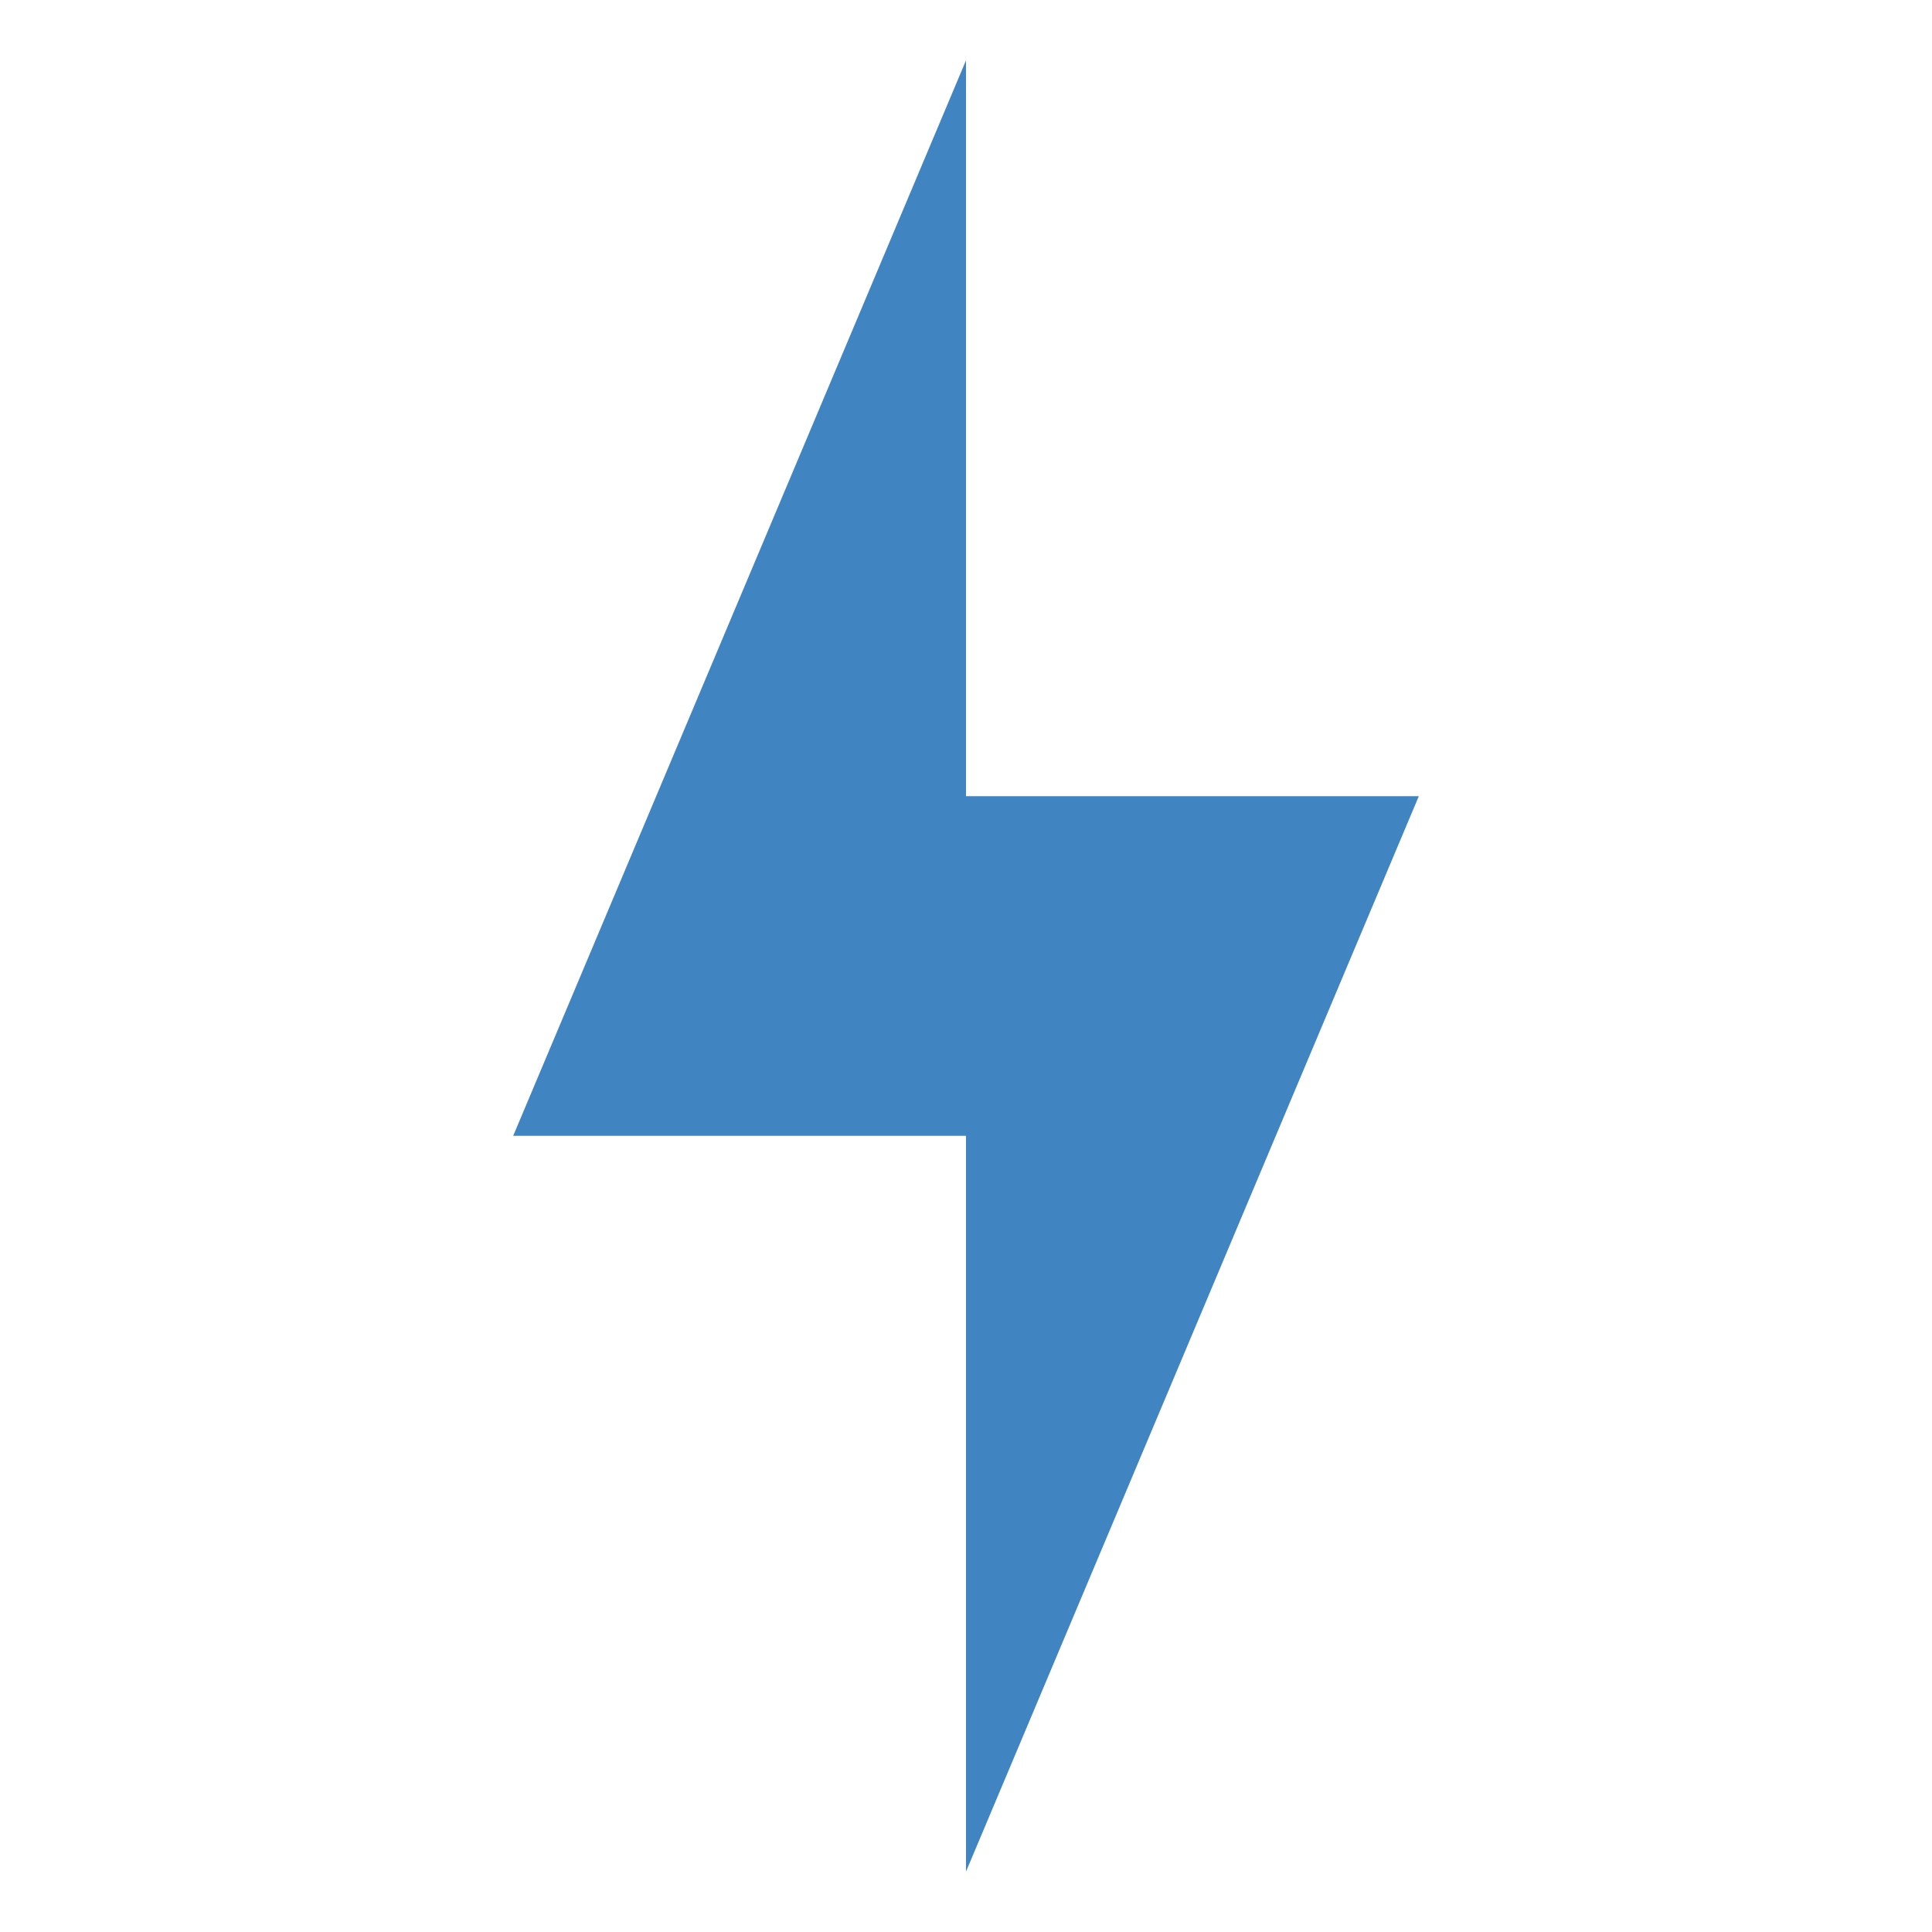
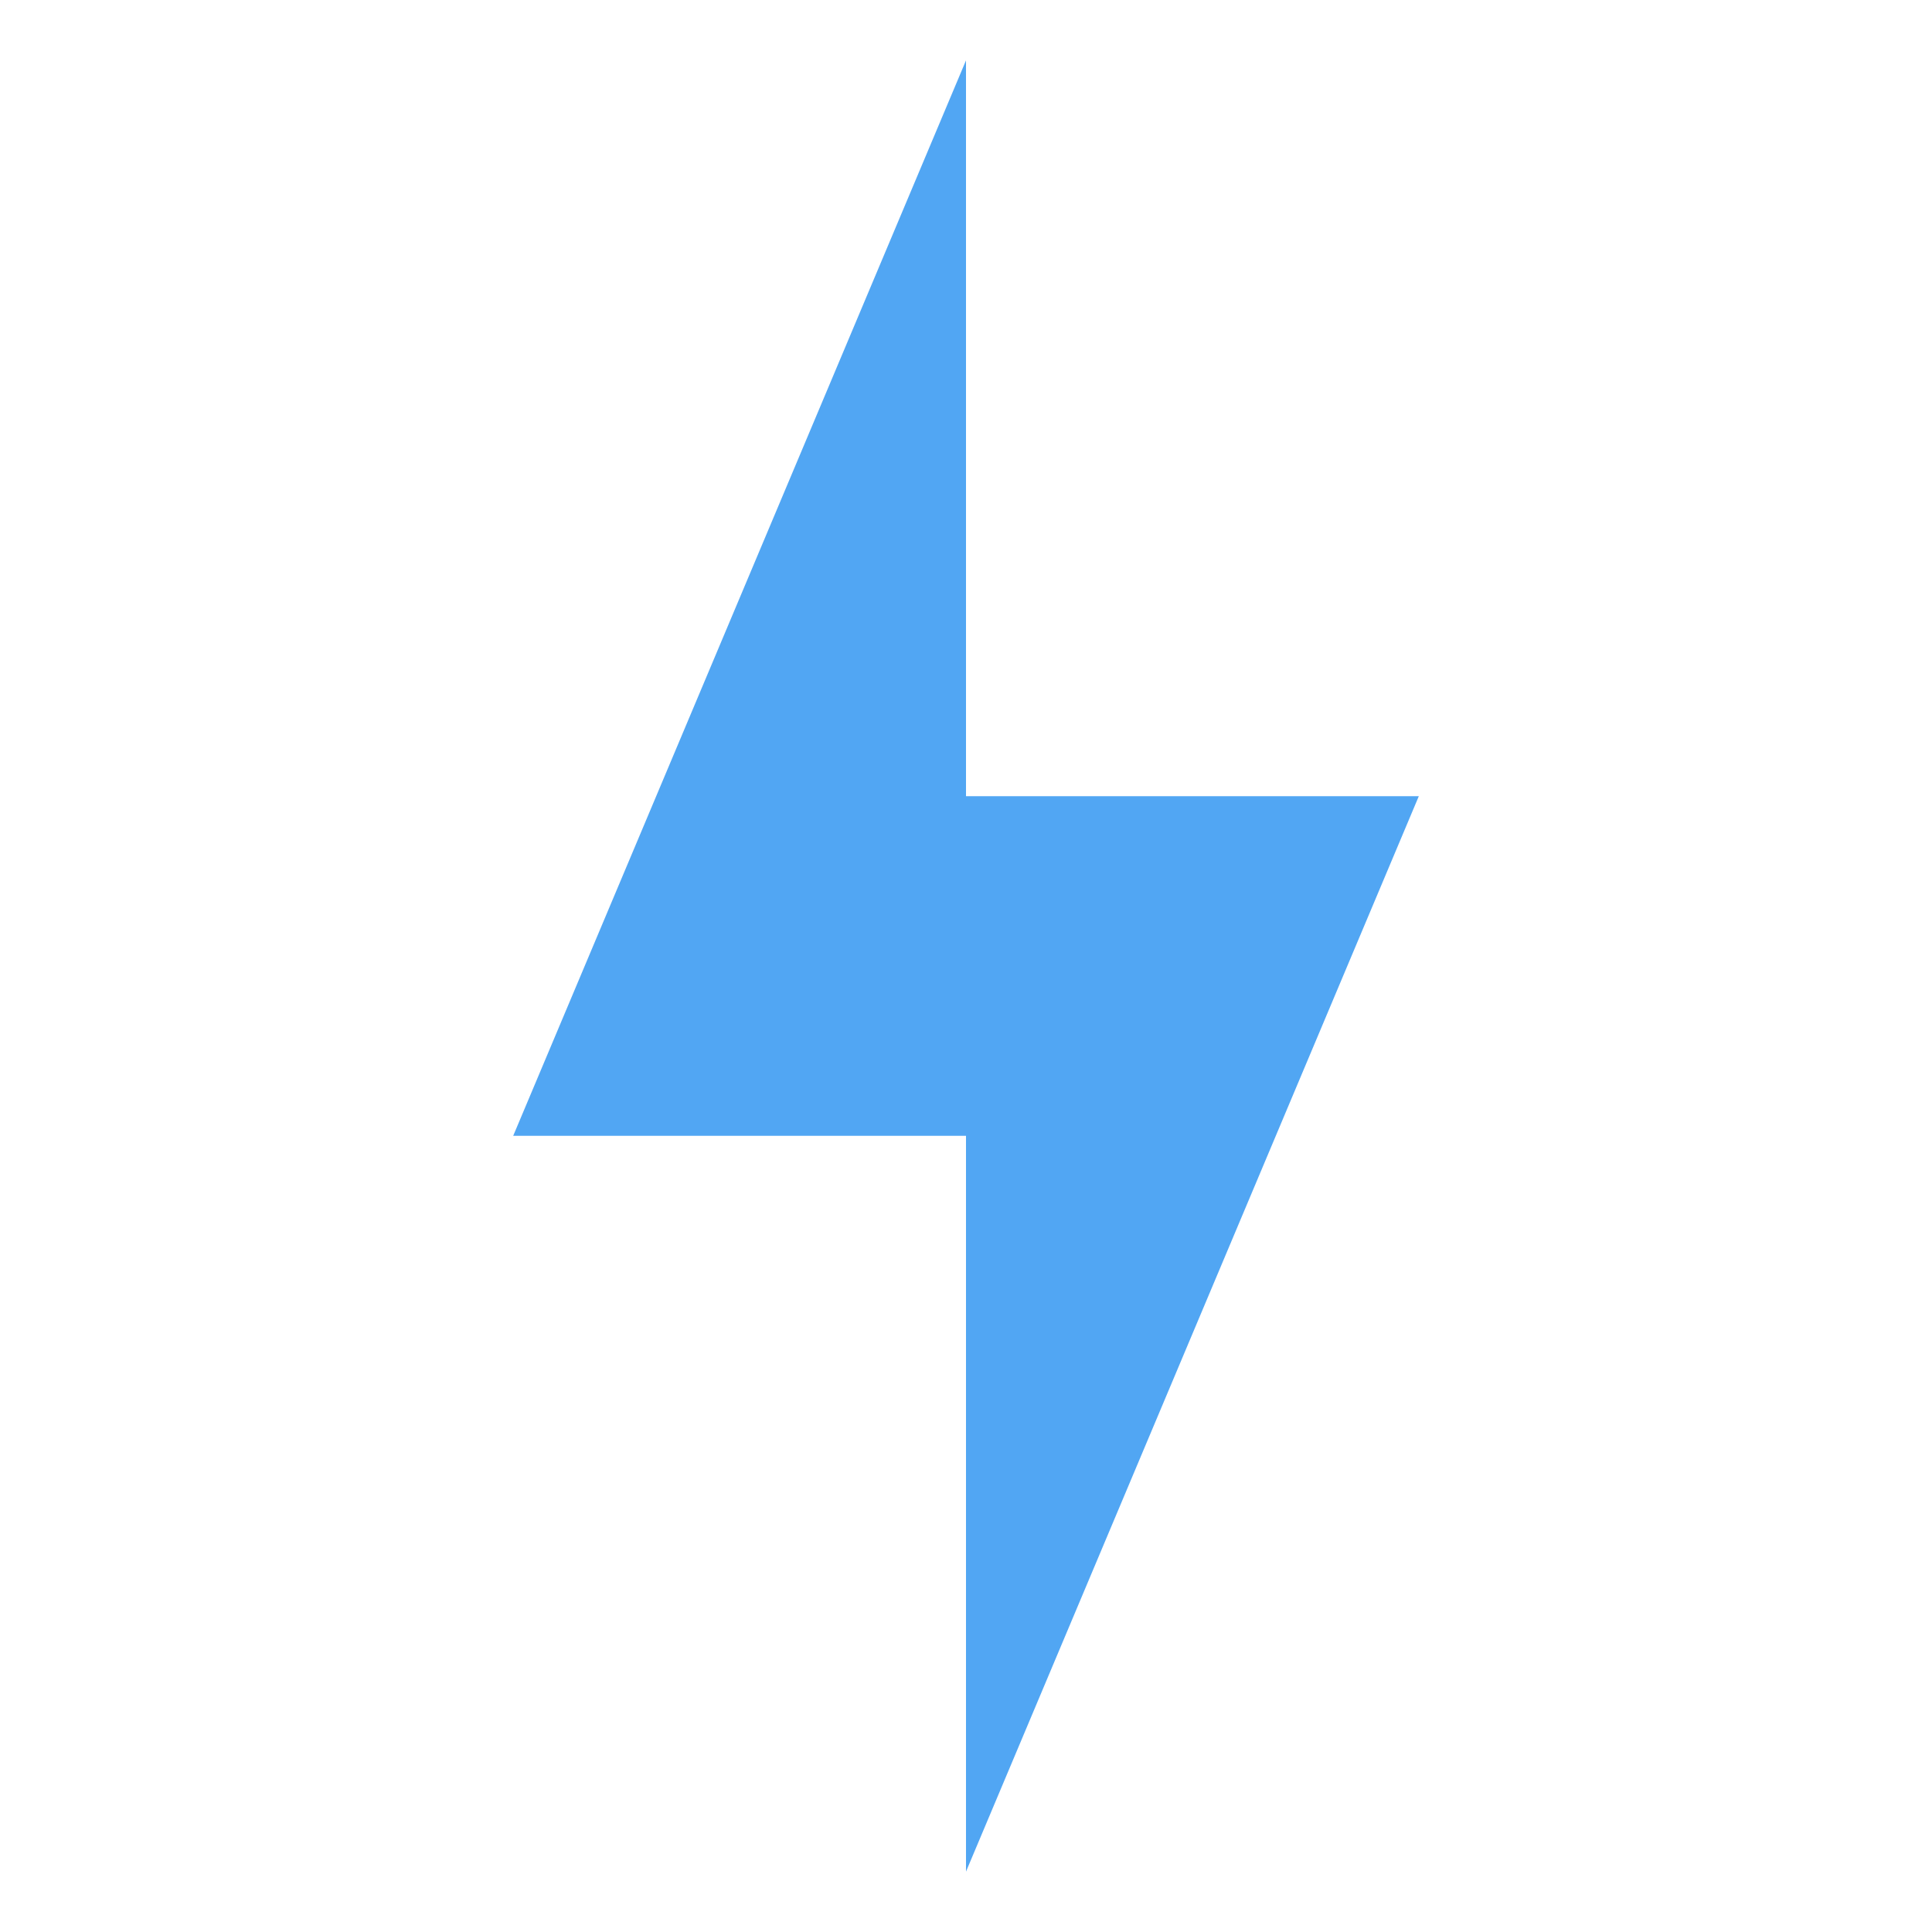
<svg xmlns="http://www.w3.org/2000/svg" preserveAspectRatio="none" overflow="visible" style="display: block;" width="40" height="40" viewBox="0 0 40 40" fill="none">
  <g id="game-icons:electric">
-     <path id="Vector" d="M29.375 16.484H20V1.25L10.625 23.516H20V38.75L29.375 16.484Z" fill="#4084C1" />
+     <path id="Vector" d="M29.375 16.484H20V1.25L10.625 23.516H20V38.75L29.375 16.484Z" fill="#51A6F3" />
  </g>
</svg>
